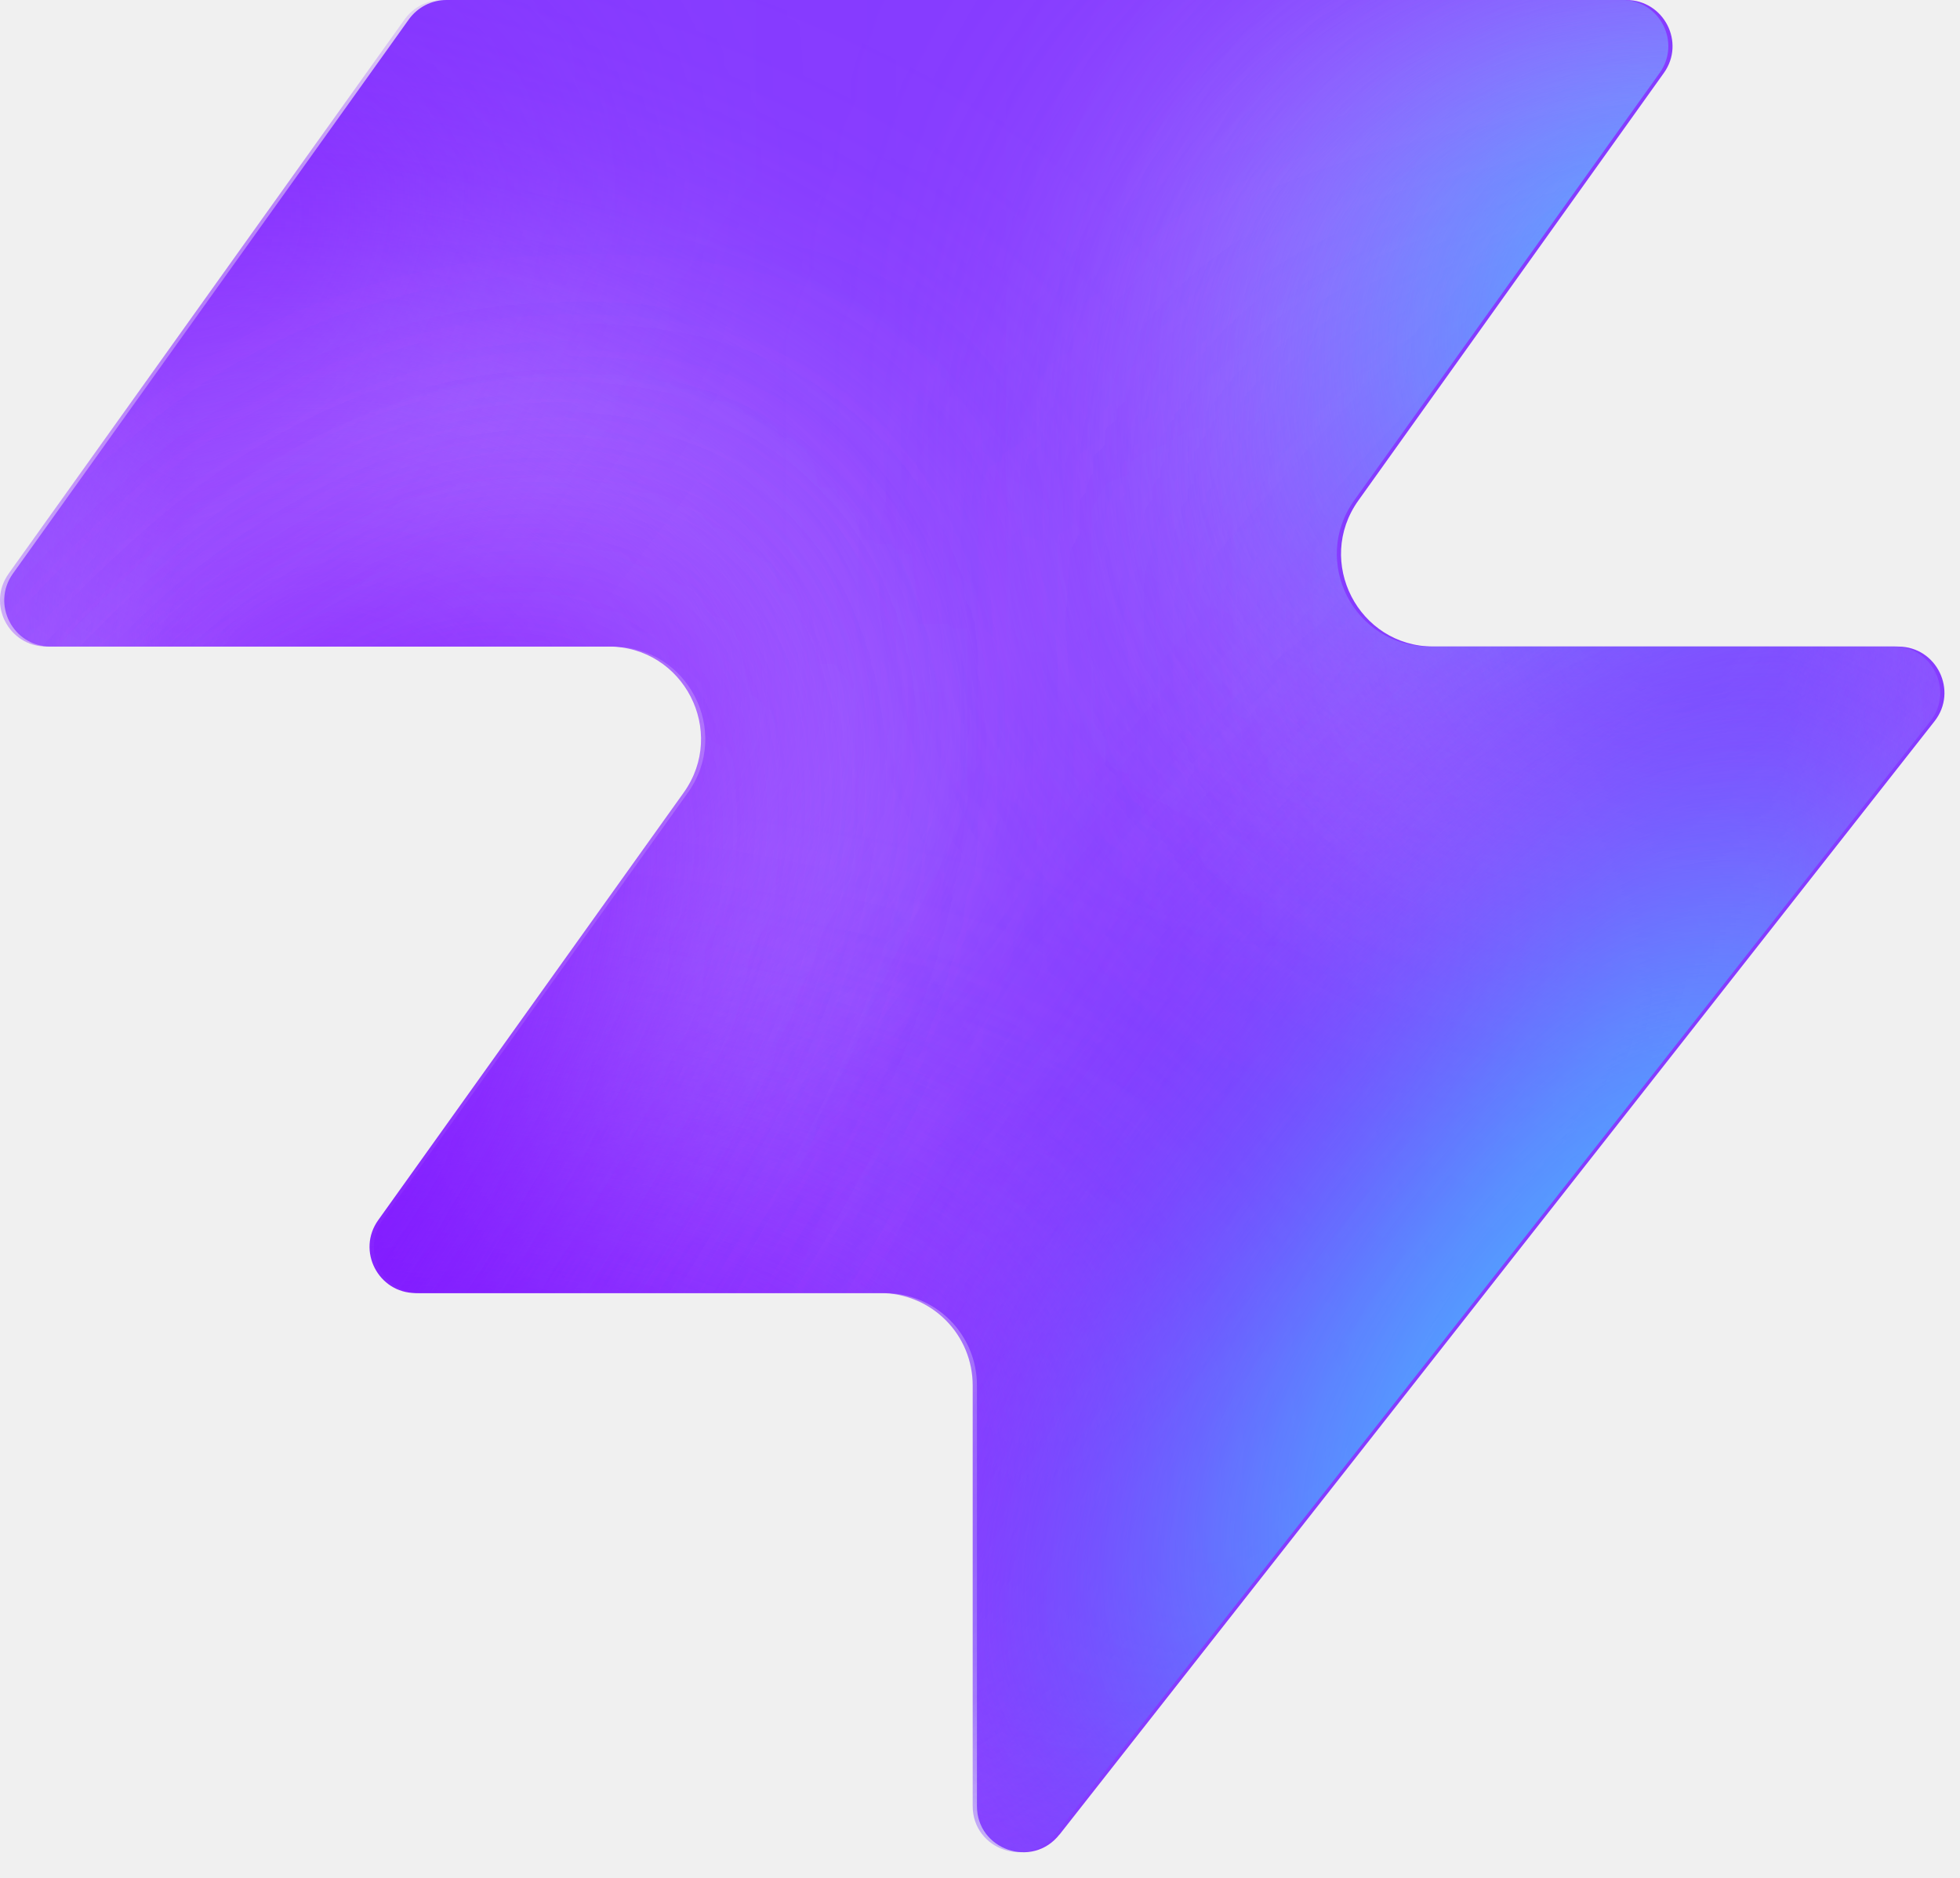
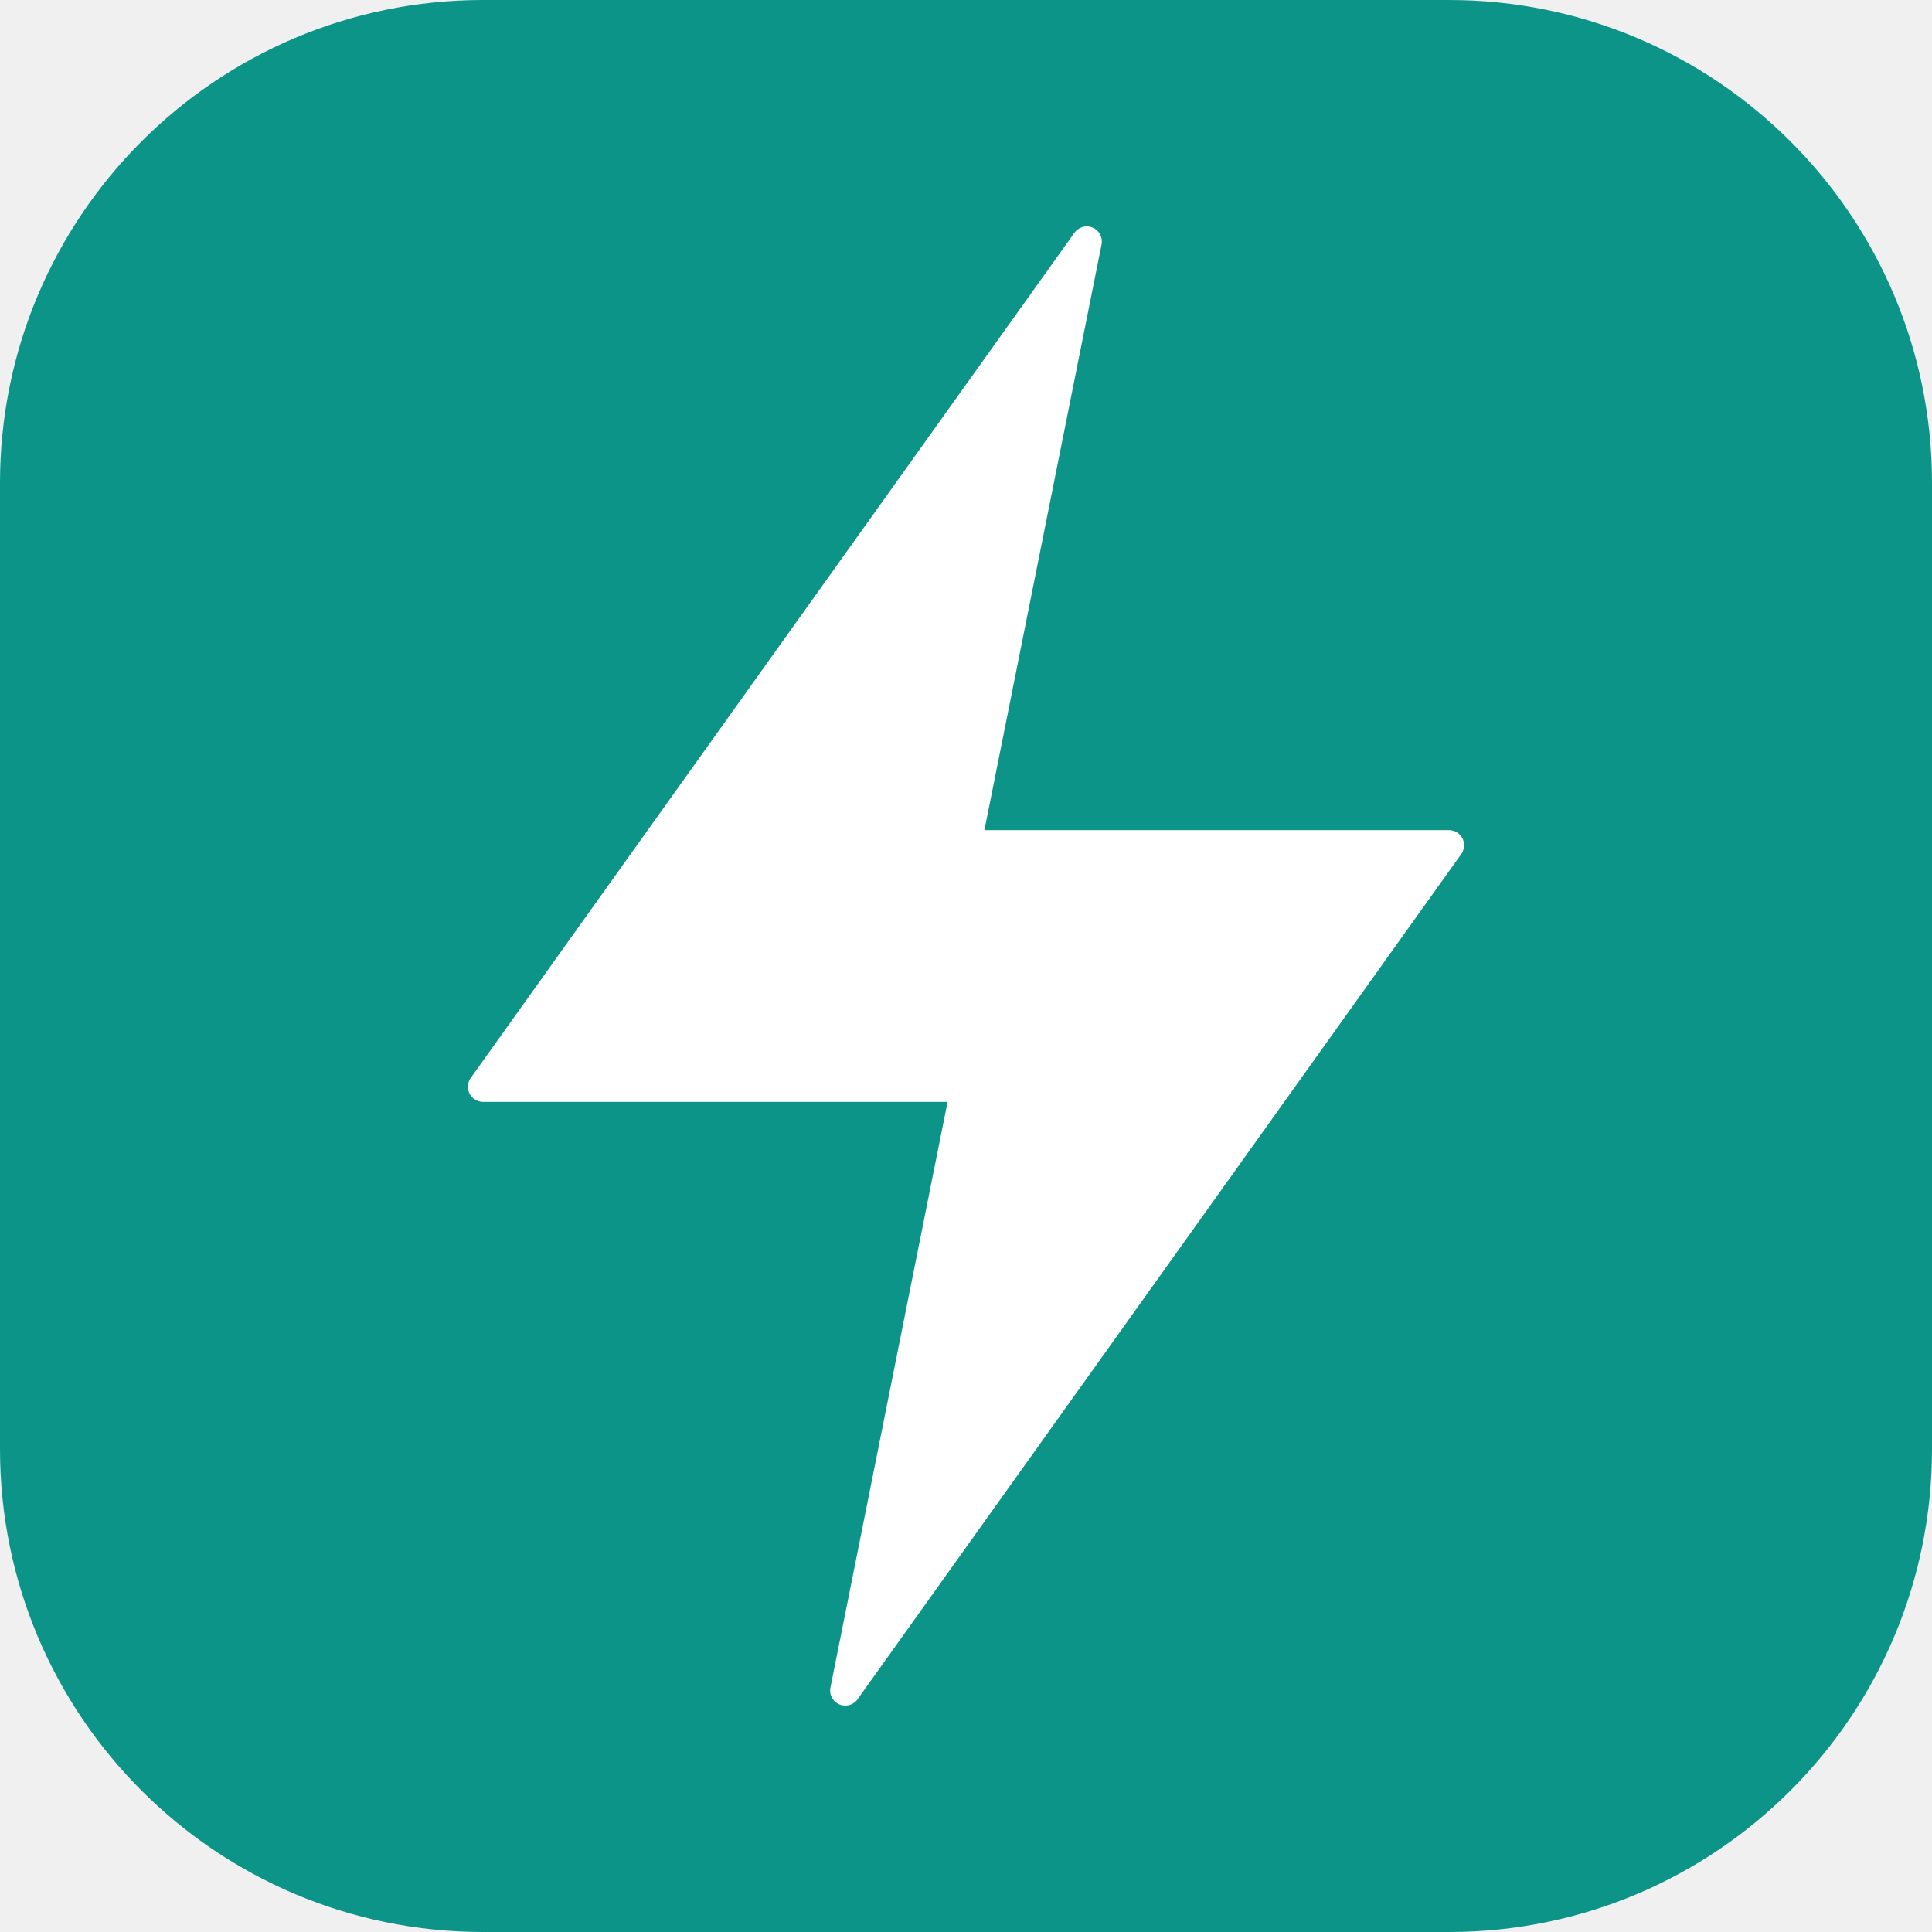
- <svg xmlns="http://www.w3.org/2000/svg" width="48" height="46" fill="none" viewBox="0 0 48 46">
-   <path fill="#863bff" d="M25.946 44.938c-.664.845-2.021.375-2.021-.698V33.937a2.26 2.26 0 0 0-2.262-2.262H10.287c-.92 0-1.456-1.04-.92-1.788l7.48-10.471c1.07-1.497 0-3.578-1.842-3.578H1.237c-.92 0-1.456-1.04-.92-1.788L10.013.474c.214-.297.556-.474.92-.474h28.894c.92 0 1.456 1.04.92 1.788l-7.48 10.471c-1.07 1.498 0 3.579 1.842 3.579h11.377c.943 0 1.473 1.088.89 1.83L25.947 44.94z" style="fill:#863bff;fill:color(display-p3 .525 .23 1);fill-opacity:1" />
-   <mask id="a" width="48" height="46" x="0" y="0" maskUnits="userSpaceOnUse" style="mask-type:alpha">
-     <path fill="#000" d="M25.842 44.938c-.664.844-2.021.375-2.021-.698V33.937a2.26 2.26 0 0 0-2.262-2.262H10.183c-.92 0-1.456-1.04-.92-1.788l7.48-10.471c1.07-1.498 0-3.579-1.842-3.579H1.133c-.92 0-1.456-1.04-.92-1.787L9.91.473c.214-.297.556-.474.92-.474h28.894c.92 0 1.456 1.04.92 1.788l-7.48 10.471c-1.07 1.498 0 3.578 1.842 3.578h11.377c.943 0 1.473 1.088.89 1.832L25.843 44.94z" style="fill:#000;fill-opacity:1" />
-   </mask>
-   <g mask="url(#a)">
-     <g filter="url(#b)">
-       <ellipse cx="5.508" cy="14.704" fill="#ede6ff" rx="5.508" ry="14.704" style="fill:#ede6ff;fill:color(display-p3 .927 .903 1);fill-opacity:1" transform="matrix(.00324 1 1 -.00324 -4.47 31.516)" />
-     </g>
-     <g filter="url(#c)">
-       <ellipse cx="10.399" cy="29.851" fill="#ede6ff" rx="10.399" ry="29.851" style="fill:#ede6ff;fill:color(display-p3 .927 .903 1);fill-opacity:1" transform="matrix(.00324 1 1 -.00324 -39.328 7.883)" />
-     </g>
-     <g filter="url(#d)">
-       <ellipse cx="5.508" cy="30.487" fill="#7e14ff" rx="5.508" ry="30.487" style="fill:#7e14ff;fill:color(display-p3 .492 .077 1);fill-opacity:1" transform="rotate(89.814 -25.913 -14.639)scale(1 -1)" />
-     </g>
-     <g filter="url(#e)">
-       <ellipse cx="5.508" cy="30.599" fill="#7e14ff" rx="5.508" ry="30.599" style="fill:#7e14ff;fill:color(display-p3 .492 .077 1);fill-opacity:1" transform="rotate(89.814 -32.644 -3.334)scale(1 -1)" />
-     </g>
-     <g filter="url(#f)">
-       <ellipse cx="5.508" cy="30.599" fill="#7e14ff" rx="5.508" ry="30.599" style="fill:#7e14ff;fill:color(display-p3 .492 .077 1);fill-opacity:1" transform="matrix(.00324 1 1 -.00324 -34.34 30.47)" />
-     </g>
-     <g filter="url(#g)">
-       <ellipse cx="14.072" cy="22.078" fill="#ede6ff" rx="14.072" ry="22.078" style="fill:#ede6ff;fill:color(display-p3 .927 .903 1);fill-opacity:1" transform="rotate(93.35 24.506 48.493)scale(-1 1)" />
-     </g>
-     <g filter="url(#h)">
-       <ellipse cx="3.47" cy="21.501" fill="#7e14ff" rx="3.47" ry="21.501" style="fill:#7e14ff;fill:color(display-p3 .492 .077 1);fill-opacity:1" transform="rotate(89.009 28.708 47.59)scale(-1 1)" />
-     </g>
-     <g filter="url(#i)">
-       <ellipse cx="3.47" cy="21.501" fill="#7e14ff" rx="3.47" ry="21.501" style="fill:#7e14ff;fill:color(display-p3 .492 .077 1);fill-opacity:1" transform="rotate(89.009 28.708 47.59)scale(-1 1)" />
-     </g>
-     <g filter="url(#j)">
-       <ellipse cx=".387" cy="8.972" fill="#7e14ff" rx="4.407" ry="29.108" style="fill:#7e14ff;fill:color(display-p3 .492 .077 1);fill-opacity:1" transform="rotate(39.51 .387 8.972)" />
-     </g>
-     <g filter="url(#k)">
-       <ellipse cx="47.523" cy="-6.092" fill="#7e14ff" rx="4.407" ry="29.108" style="fill:#7e14ff;fill:color(display-p3 .492 .077 1);fill-opacity:1" transform="rotate(37.892 47.523 -6.092)" />
-     </g>
-     <g filter="url(#l)">
-       <ellipse cx="41.412" cy="6.333" fill="#47bfff" rx="5.971" ry="9.665" style="fill:#47bfff;fill:color(display-p3 .28 .748 1);fill-opacity:1" transform="rotate(37.892 41.412 6.333)" />
-     </g>
-     <g filter="url(#m)">
-       <ellipse cx="-1.879" cy="38.332" fill="#7e14ff" rx="4.407" ry="29.108" style="fill:#7e14ff;fill:color(display-p3 .492 .077 1);fill-opacity:1" transform="rotate(37.892 -1.88 38.332)" />
-     </g>
-     <g filter="url(#n)">
-       <ellipse cx="-1.879" cy="38.332" fill="#7e14ff" rx="4.407" ry="29.108" style="fill:#7e14ff;fill:color(display-p3 .492 .077 1);fill-opacity:1" transform="rotate(37.892 -1.88 38.332)" />
-     </g>
-     <g filter="url(#o)">
-       <ellipse cx="35.651" cy="29.907" fill="#7e14ff" rx="4.407" ry="29.108" style="fill:#7e14ff;fill:color(display-p3 .492 .077 1);fill-opacity:1" transform="rotate(37.892 35.651 29.907)" />
-     </g>
-     <g filter="url(#p)">
-       <ellipse cx="38.418" cy="32.4" fill="#47bfff" rx="5.971" ry="15.297" style="fill:#47bfff;fill:color(display-p3 .28 .748 1);fill-opacity:1" transform="rotate(37.892 38.418 32.4)" />
-     </g>
-   </g>
-   <defs>
-     <filter id="b" width="60.045" height="41.654" x="-19.77" y="16.149" color-interpolation-filters="sRGB" filterUnits="userSpaceOnUse">
-       <feFlood flood-opacity="0" result="BackgroundImageFix" />
-       <feBlend in="SourceGraphic" in2="BackgroundImageFix" result="shape" />
-       <feGaussianBlur result="effect1_foregroundBlur_2002_17158" stdDeviation="7.659" />
-     </filter>
-     <filter id="c" width="90.34" height="51.437" x="-54.613" y="-7.533" color-interpolation-filters="sRGB" filterUnits="userSpaceOnUse">
-       <feFlood flood-opacity="0" result="BackgroundImageFix" />
-       <feBlend in="SourceGraphic" in2="BackgroundImageFix" result="shape" />
-       <feGaussianBlur result="effect1_foregroundBlur_2002_17158" stdDeviation="7.659" />
-     </filter>
-     <filter id="d" width="79.355" height="29.4" x="-49.64" y="2.03" color-interpolation-filters="sRGB" filterUnits="userSpaceOnUse">
-       <feFlood flood-opacity="0" result="BackgroundImageFix" />
-       <feBlend in="SourceGraphic" in2="BackgroundImageFix" result="shape" />
-       <feGaussianBlur result="effect1_foregroundBlur_2002_17158" stdDeviation="4.596" />
-     </filter>
-     <filter id="e" width="79.579" height="29.4" x="-45.045" y="20.029" color-interpolation-filters="sRGB" filterUnits="userSpaceOnUse">
-       <feFlood flood-opacity="0" result="BackgroundImageFix" />
-       <feBlend in="SourceGraphic" in2="BackgroundImageFix" result="shape" />
-       <feGaussianBlur result="effect1_foregroundBlur_2002_17158" stdDeviation="4.596" />
-     </filter>
-     <filter id="f" width="79.579" height="29.4" x="-43.513" y="21.178" color-interpolation-filters="sRGB" filterUnits="userSpaceOnUse">
-       <feFlood flood-opacity="0" result="BackgroundImageFix" />
-       <feBlend in="SourceGraphic" in2="BackgroundImageFix" result="shape" />
-       <feGaussianBlur result="effect1_foregroundBlur_2002_17158" stdDeviation="4.596" />
-     </filter>
-     <filter id="g" width="74.749" height="58.852" x="15.756" y="-17.901" color-interpolation-filters="sRGB" filterUnits="userSpaceOnUse">
-       <feFlood flood-opacity="0" result="BackgroundImageFix" />
-       <feBlend in="SourceGraphic" in2="BackgroundImageFix" result="shape" />
-       <feGaussianBlur result="effect1_foregroundBlur_2002_17158" stdDeviation="7.659" />
-     </filter>
-     <filter id="h" width="61.377" height="25.362" x="23.548" y="2.284" color-interpolation-filters="sRGB" filterUnits="userSpaceOnUse">
-       <feFlood flood-opacity="0" result="BackgroundImageFix" />
-       <feBlend in="SourceGraphic" in2="BackgroundImageFix" result="shape" />
-       <feGaussianBlur result="effect1_foregroundBlur_2002_17158" stdDeviation="4.596" />
-     </filter>
-     <filter id="i" width="61.377" height="25.362" x="23.548" y="2.284" color-interpolation-filters="sRGB" filterUnits="userSpaceOnUse">
-       <feFlood flood-opacity="0" result="BackgroundImageFix" />
-       <feBlend in="SourceGraphic" in2="BackgroundImageFix" result="shape" />
-       <feGaussianBlur result="effect1_foregroundBlur_2002_17158" stdDeviation="4.596" />
-     </filter>
-     <filter id="j" width="56.045" height="63.649" x="-27.636" y="-22.853" color-interpolation-filters="sRGB" filterUnits="userSpaceOnUse">
-       <feFlood flood-opacity="0" result="BackgroundImageFix" />
-       <feBlend in="SourceGraphic" in2="BackgroundImageFix" result="shape" />
-       <feGaussianBlur result="effect1_foregroundBlur_2002_17158" stdDeviation="4.596" />
-     </filter>
-     <filter id="k" width="54.814" height="64.646" x="20.116" y="-38.415" color-interpolation-filters="sRGB" filterUnits="userSpaceOnUse">
-       <feFlood flood-opacity="0" result="BackgroundImageFix" />
-       <feBlend in="SourceGraphic" in2="BackgroundImageFix" result="shape" />
-       <feGaussianBlur result="effect1_foregroundBlur_2002_17158" stdDeviation="4.596" />
-     </filter>
-     <filter id="l" width="33.541" height="35.313" x="24.641" y="-11.323" color-interpolation-filters="sRGB" filterUnits="userSpaceOnUse">
-       <feFlood flood-opacity="0" result="BackgroundImageFix" />
-       <feBlend in="SourceGraphic" in2="BackgroundImageFix" result="shape" />
-       <feGaussianBlur result="effect1_foregroundBlur_2002_17158" stdDeviation="4.596" />
-     </filter>
-     <filter id="m" width="54.814" height="64.646" x="-29.286" y="6.009" color-interpolation-filters="sRGB" filterUnits="userSpaceOnUse">
-       <feFlood flood-opacity="0" result="BackgroundImageFix" />
-       <feBlend in="SourceGraphic" in2="BackgroundImageFix" result="shape" />
-       <feGaussianBlur result="effect1_foregroundBlur_2002_17158" stdDeviation="4.596" />
-     </filter>
-     <filter id="n" width="54.814" height="64.646" x="-29.286" y="6.009" color-interpolation-filters="sRGB" filterUnits="userSpaceOnUse">
-       <feFlood flood-opacity="0" result="BackgroundImageFix" />
-       <feBlend in="SourceGraphic" in2="BackgroundImageFix" result="shape" />
-       <feGaussianBlur result="effect1_foregroundBlur_2002_17158" stdDeviation="4.596" />
-     </filter>
-     <filter id="o" width="54.814" height="64.646" x="8.244" y="-2.416" color-interpolation-filters="sRGB" filterUnits="userSpaceOnUse">
-       <feFlood flood-opacity="0" result="BackgroundImageFix" />
-       <feBlend in="SourceGraphic" in2="BackgroundImageFix" result="shape" />
-       <feGaussianBlur result="effect1_foregroundBlur_2002_17158" stdDeviation="4.596" />
-     </filter>
-     <filter id="p" width="39.409" height="43.623" x="18.713" y="10.588" color-interpolation-filters="sRGB" filterUnits="userSpaceOnUse">
-       <feFlood flood-opacity="0" result="BackgroundImageFix" />
-       <feBlend in="SourceGraphic" in2="BackgroundImageFix" result="shape" />
-       <feGaussianBlur result="effect1_foregroundBlur_2002_17158" stdDeviation="4.596" />
-     </filter>
-   </defs>
+ <svg xmlns="http://www.w3.org/2000/svg" width="32" height="32" viewBox="0 0 32 32">
+   <rect width="32" height="32" rx="8" fill="#0d9488" />
+   <path d="M18 4L8 18h8l-2 10 10-14h-8l2-10z" fill="white" stroke="white" stroke-width="0.5" stroke-linejoin="round" />
</svg>
